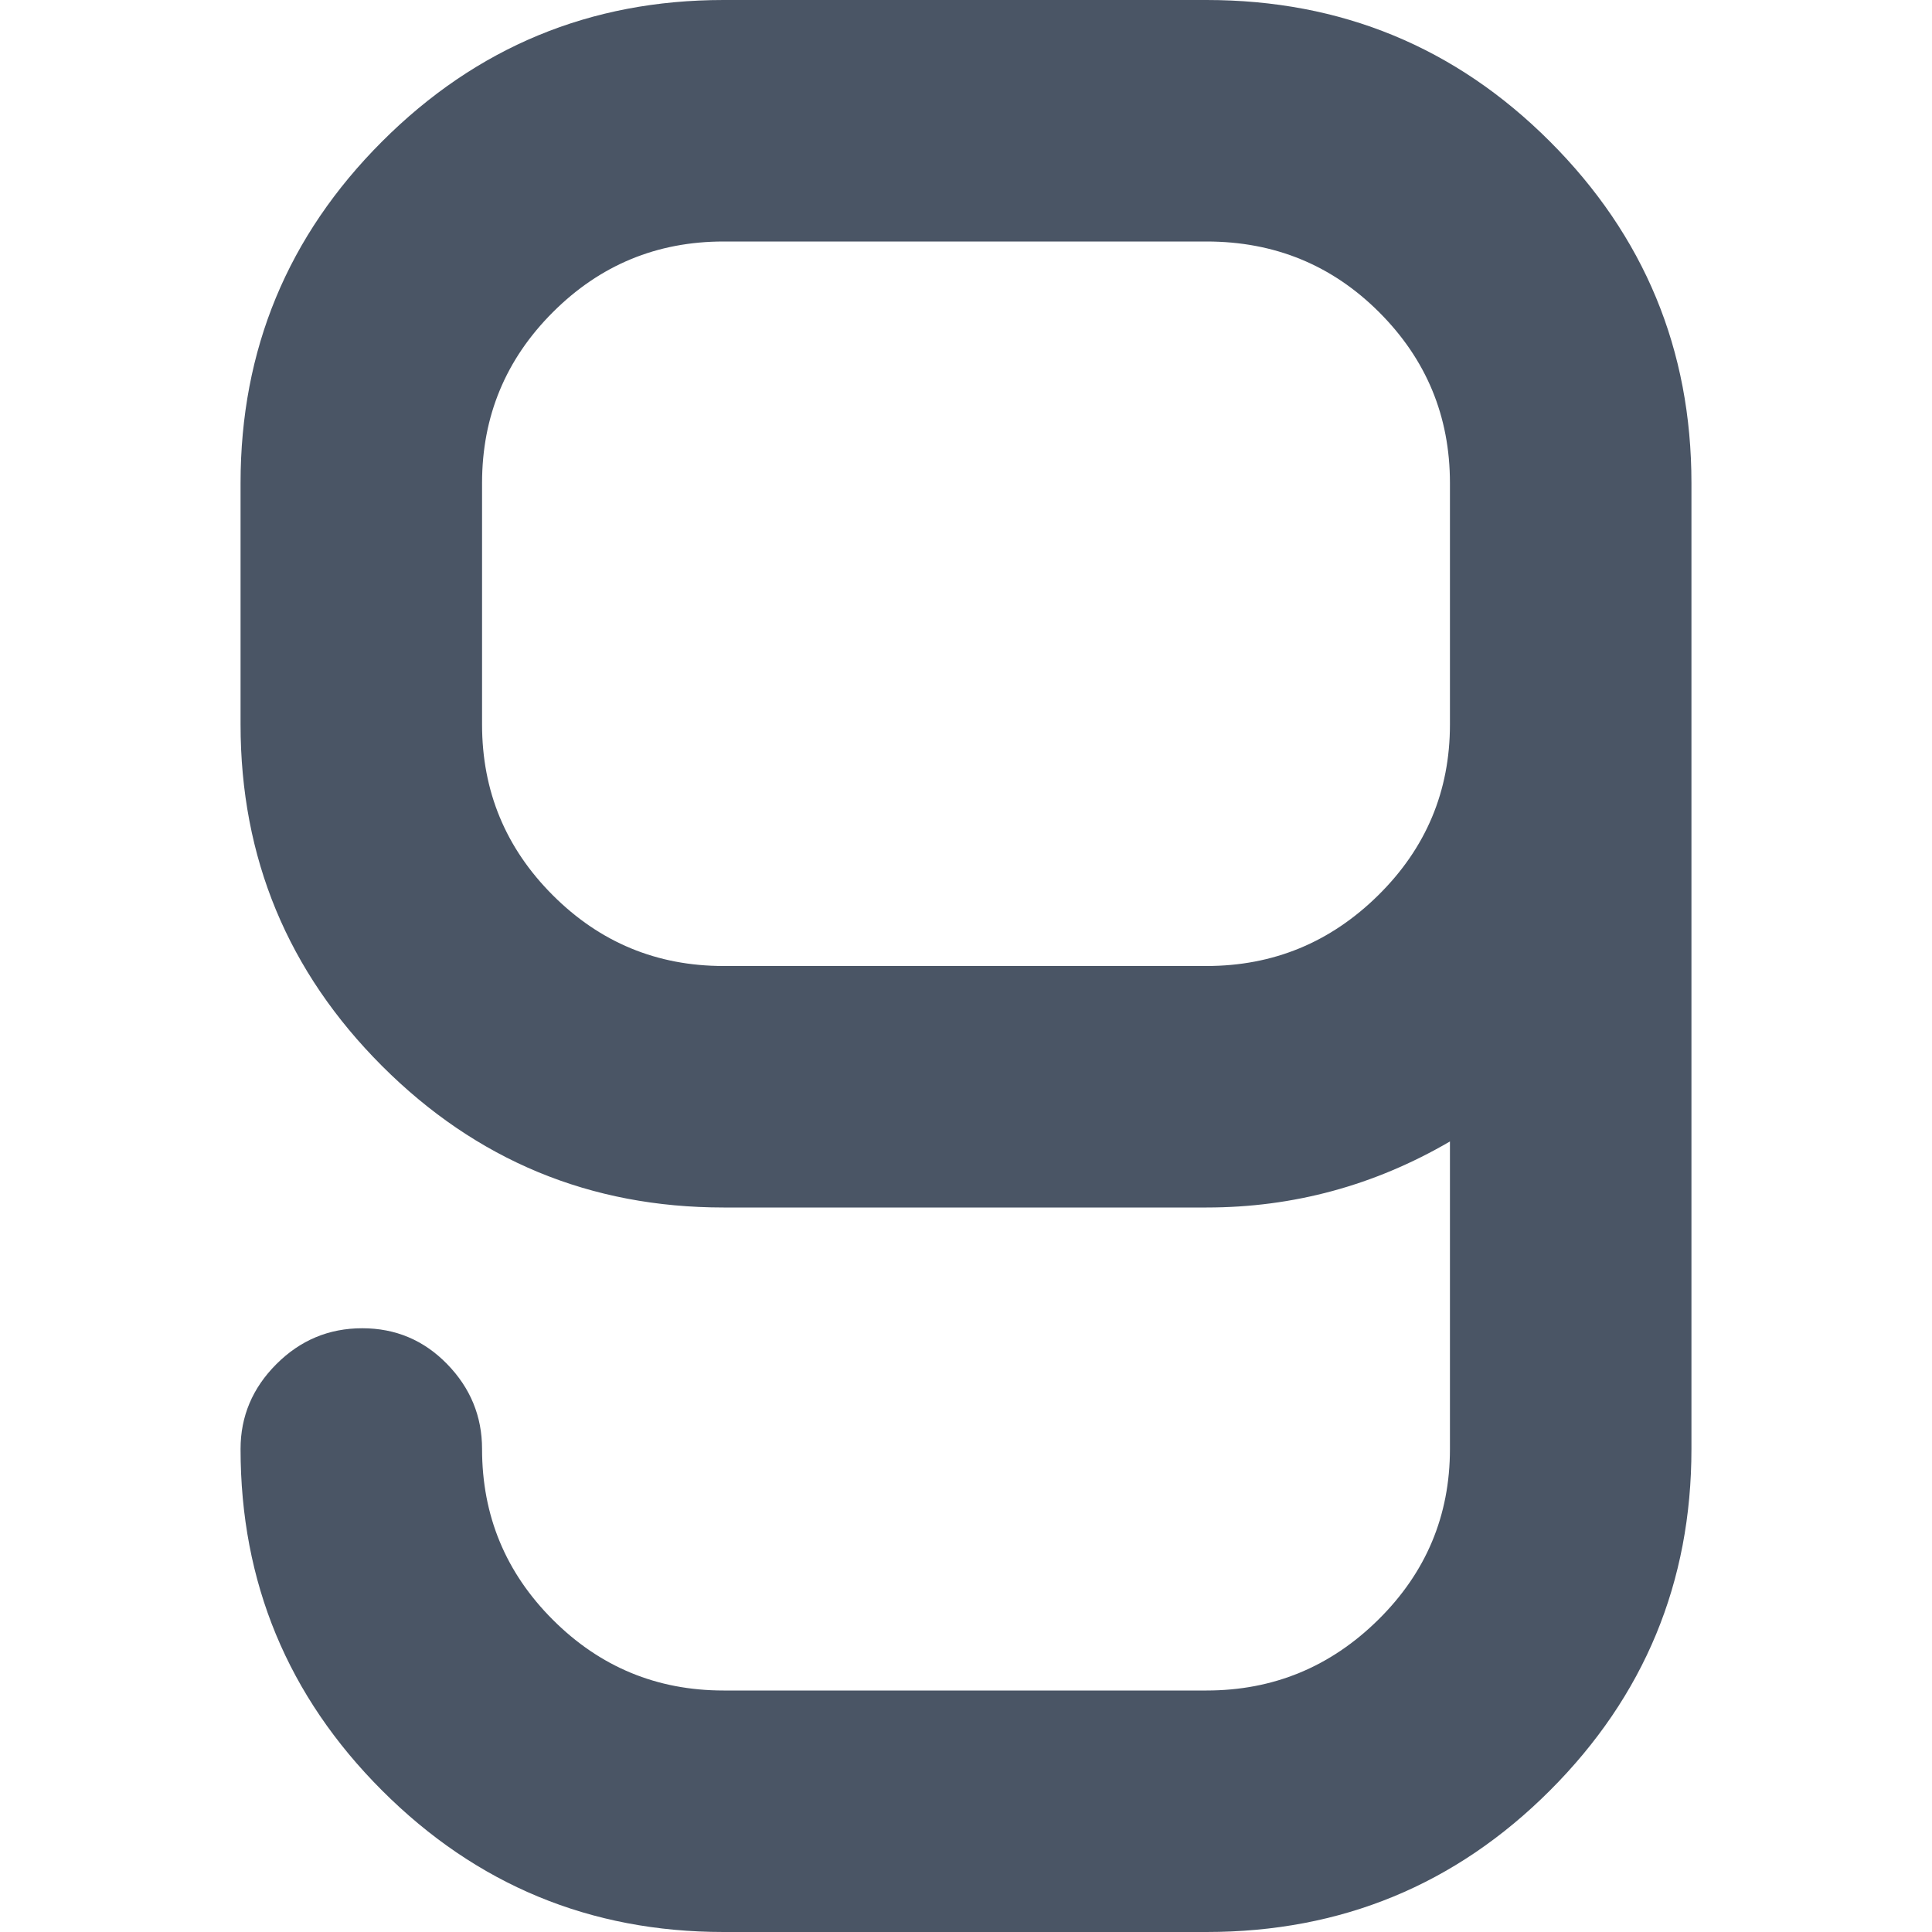
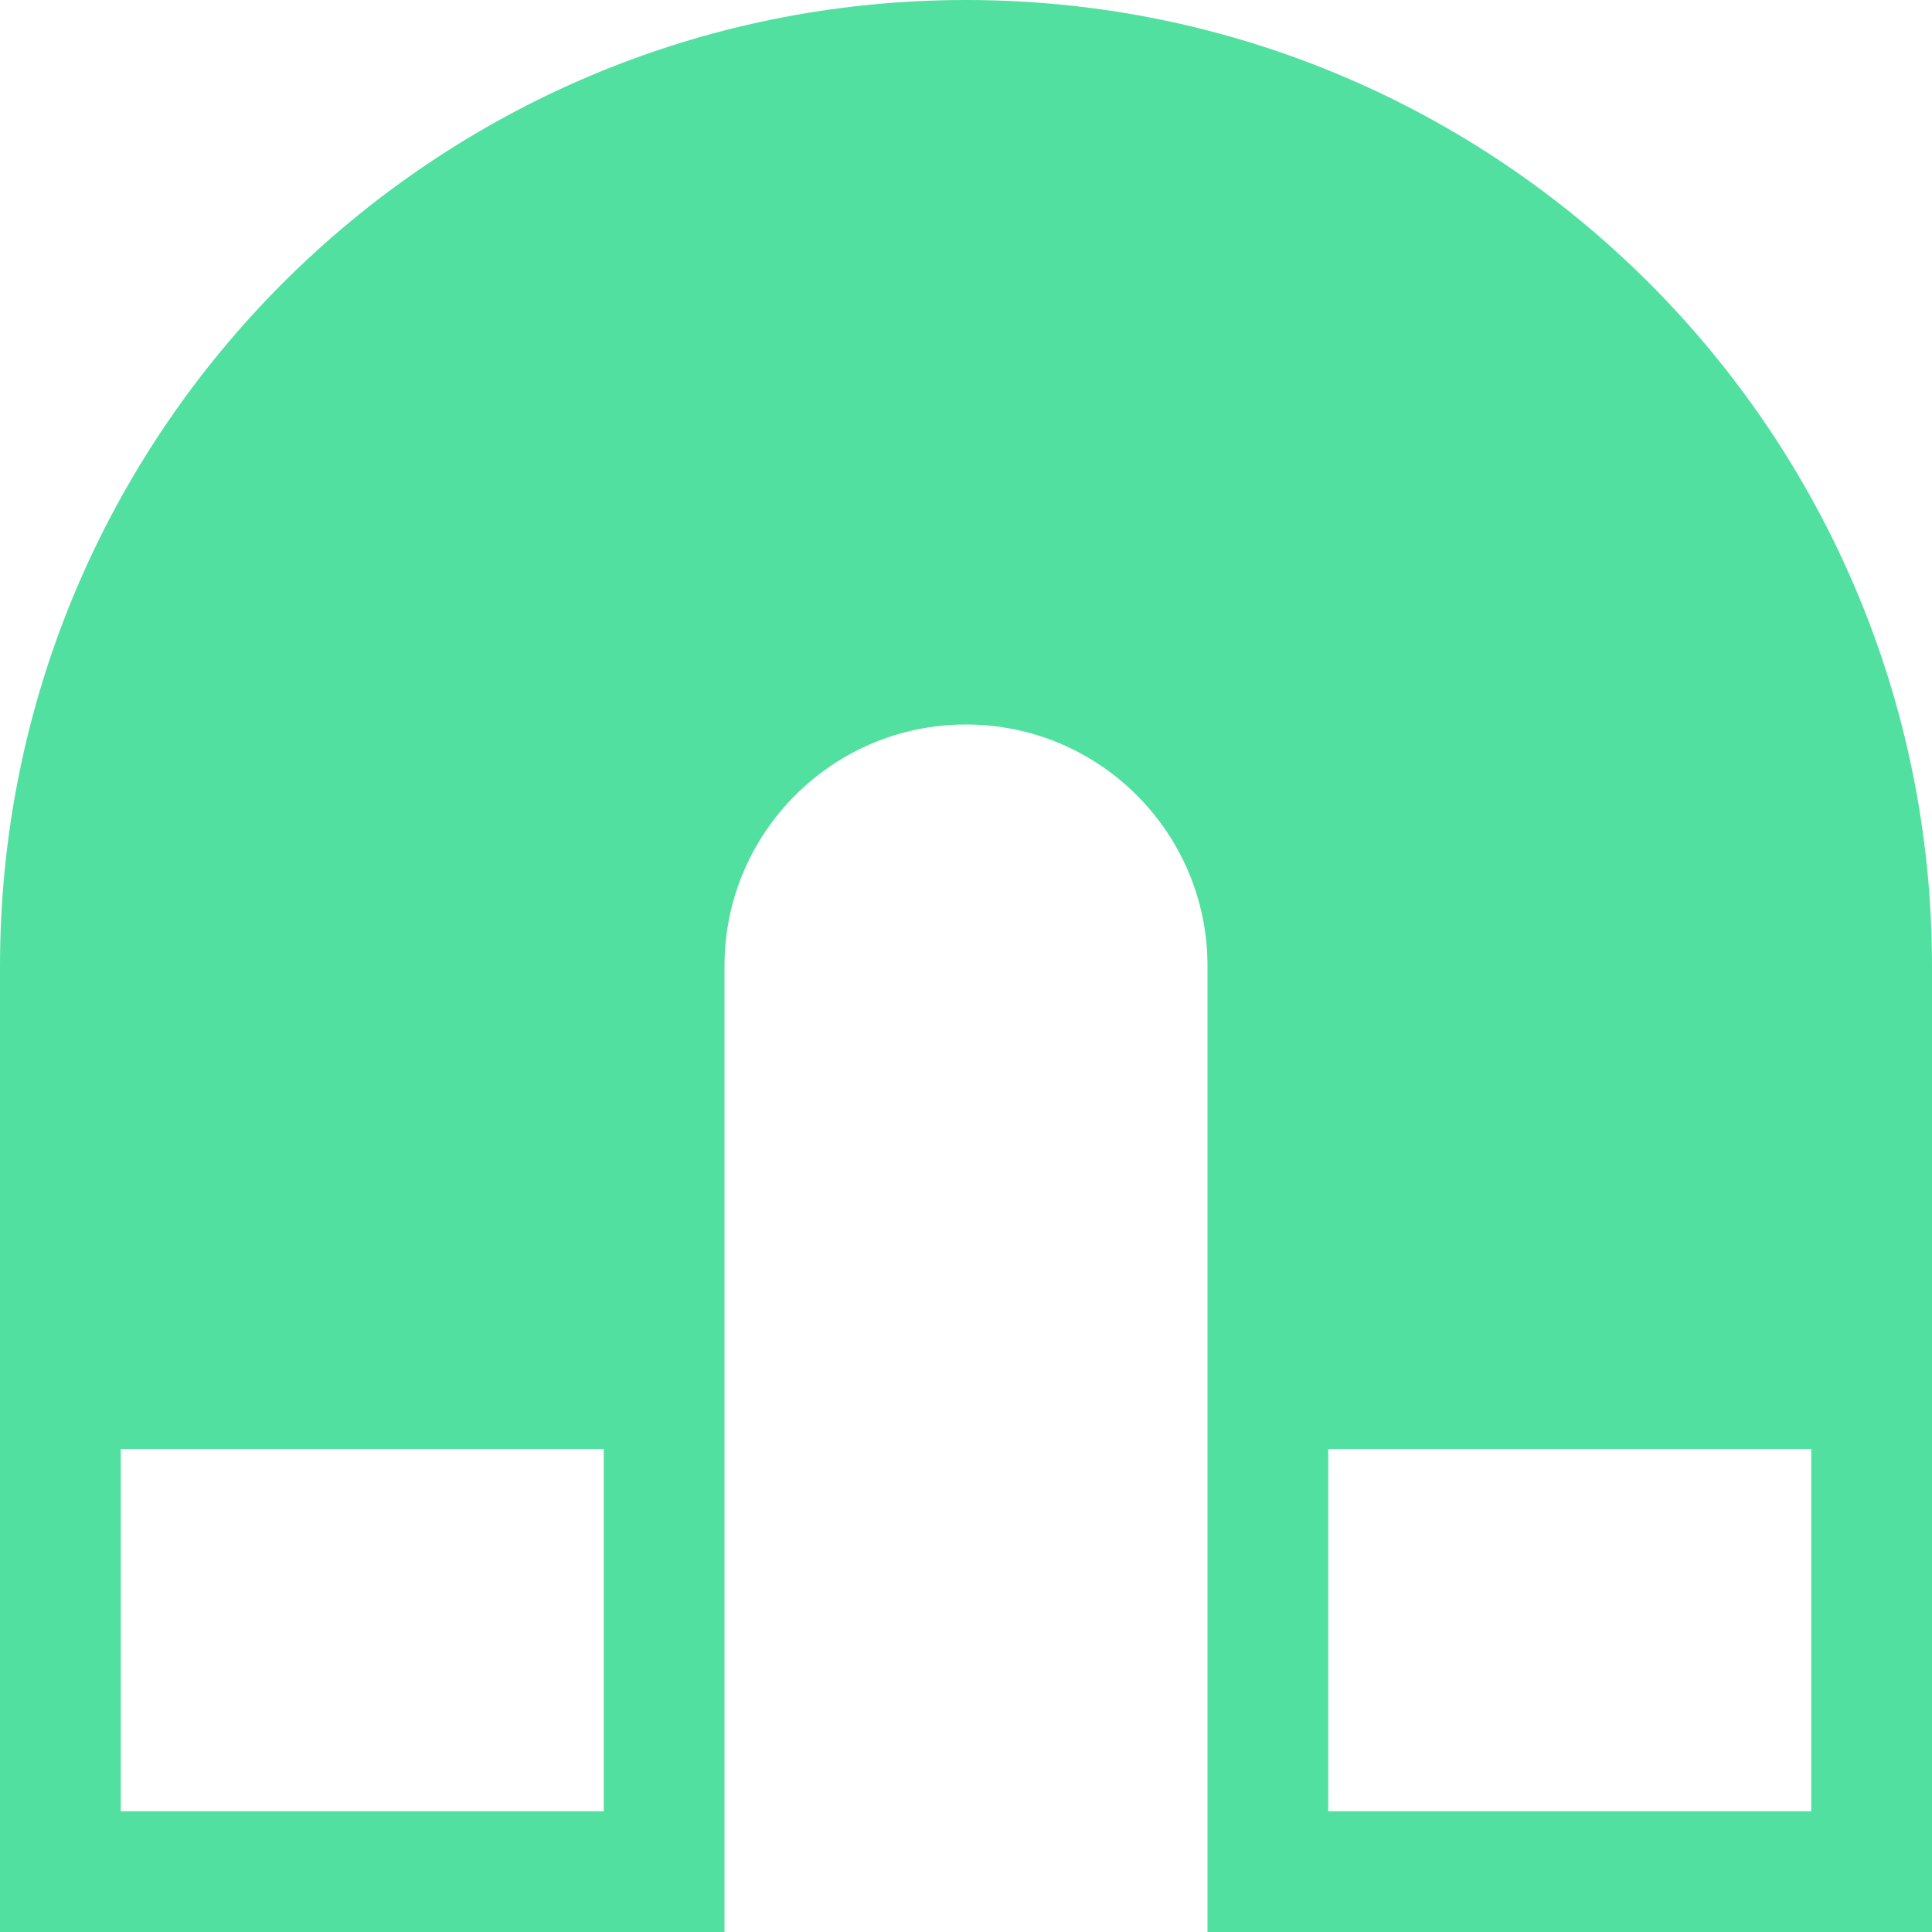
- <svg xmlns="http://www.w3.org/2000/svg" aria-hidden="true" role="img" width="64" height="64" viewBox="0 0 769 1024" style="color: rgb(74, 85, 101);">
-   <path fill="currentColor" d="M512 1024H256q-106 0-181-75T0 768q0-26 19-45t45.5-19t45 19t18.5 45q0 53 37.5 90.5T256 896h256q53 0 91-37.5t38-90.5V605q-60 35-129 35H256q-106 0-181-75T0 384V256Q0 150 75 75T256 0h256q107 0 182 75t75 181v512q0 106-75 181t-182 75m129-768q0-53-37.5-90.5T512 128H256q-53 0-90.5 37.5T128 256v128q0 53 37.5 90.5T256 512h256q53 0 91-37.5t38-90.5z" />
+ <svg xmlns="http://www.w3.org/2000/svg" aria-hidden="true" role="img" width="64" height="64" viewBox="0 0 16 16" style="color: #52e0a0;">
+   <path fill="currentColor" d="M15 12h-4v3h4zM5 12H1v3h4zM0 8a8 8 0 1 1 16 0v8h-6V8a2 2 0 1 0-4 0v8H0z" />
</svg>
